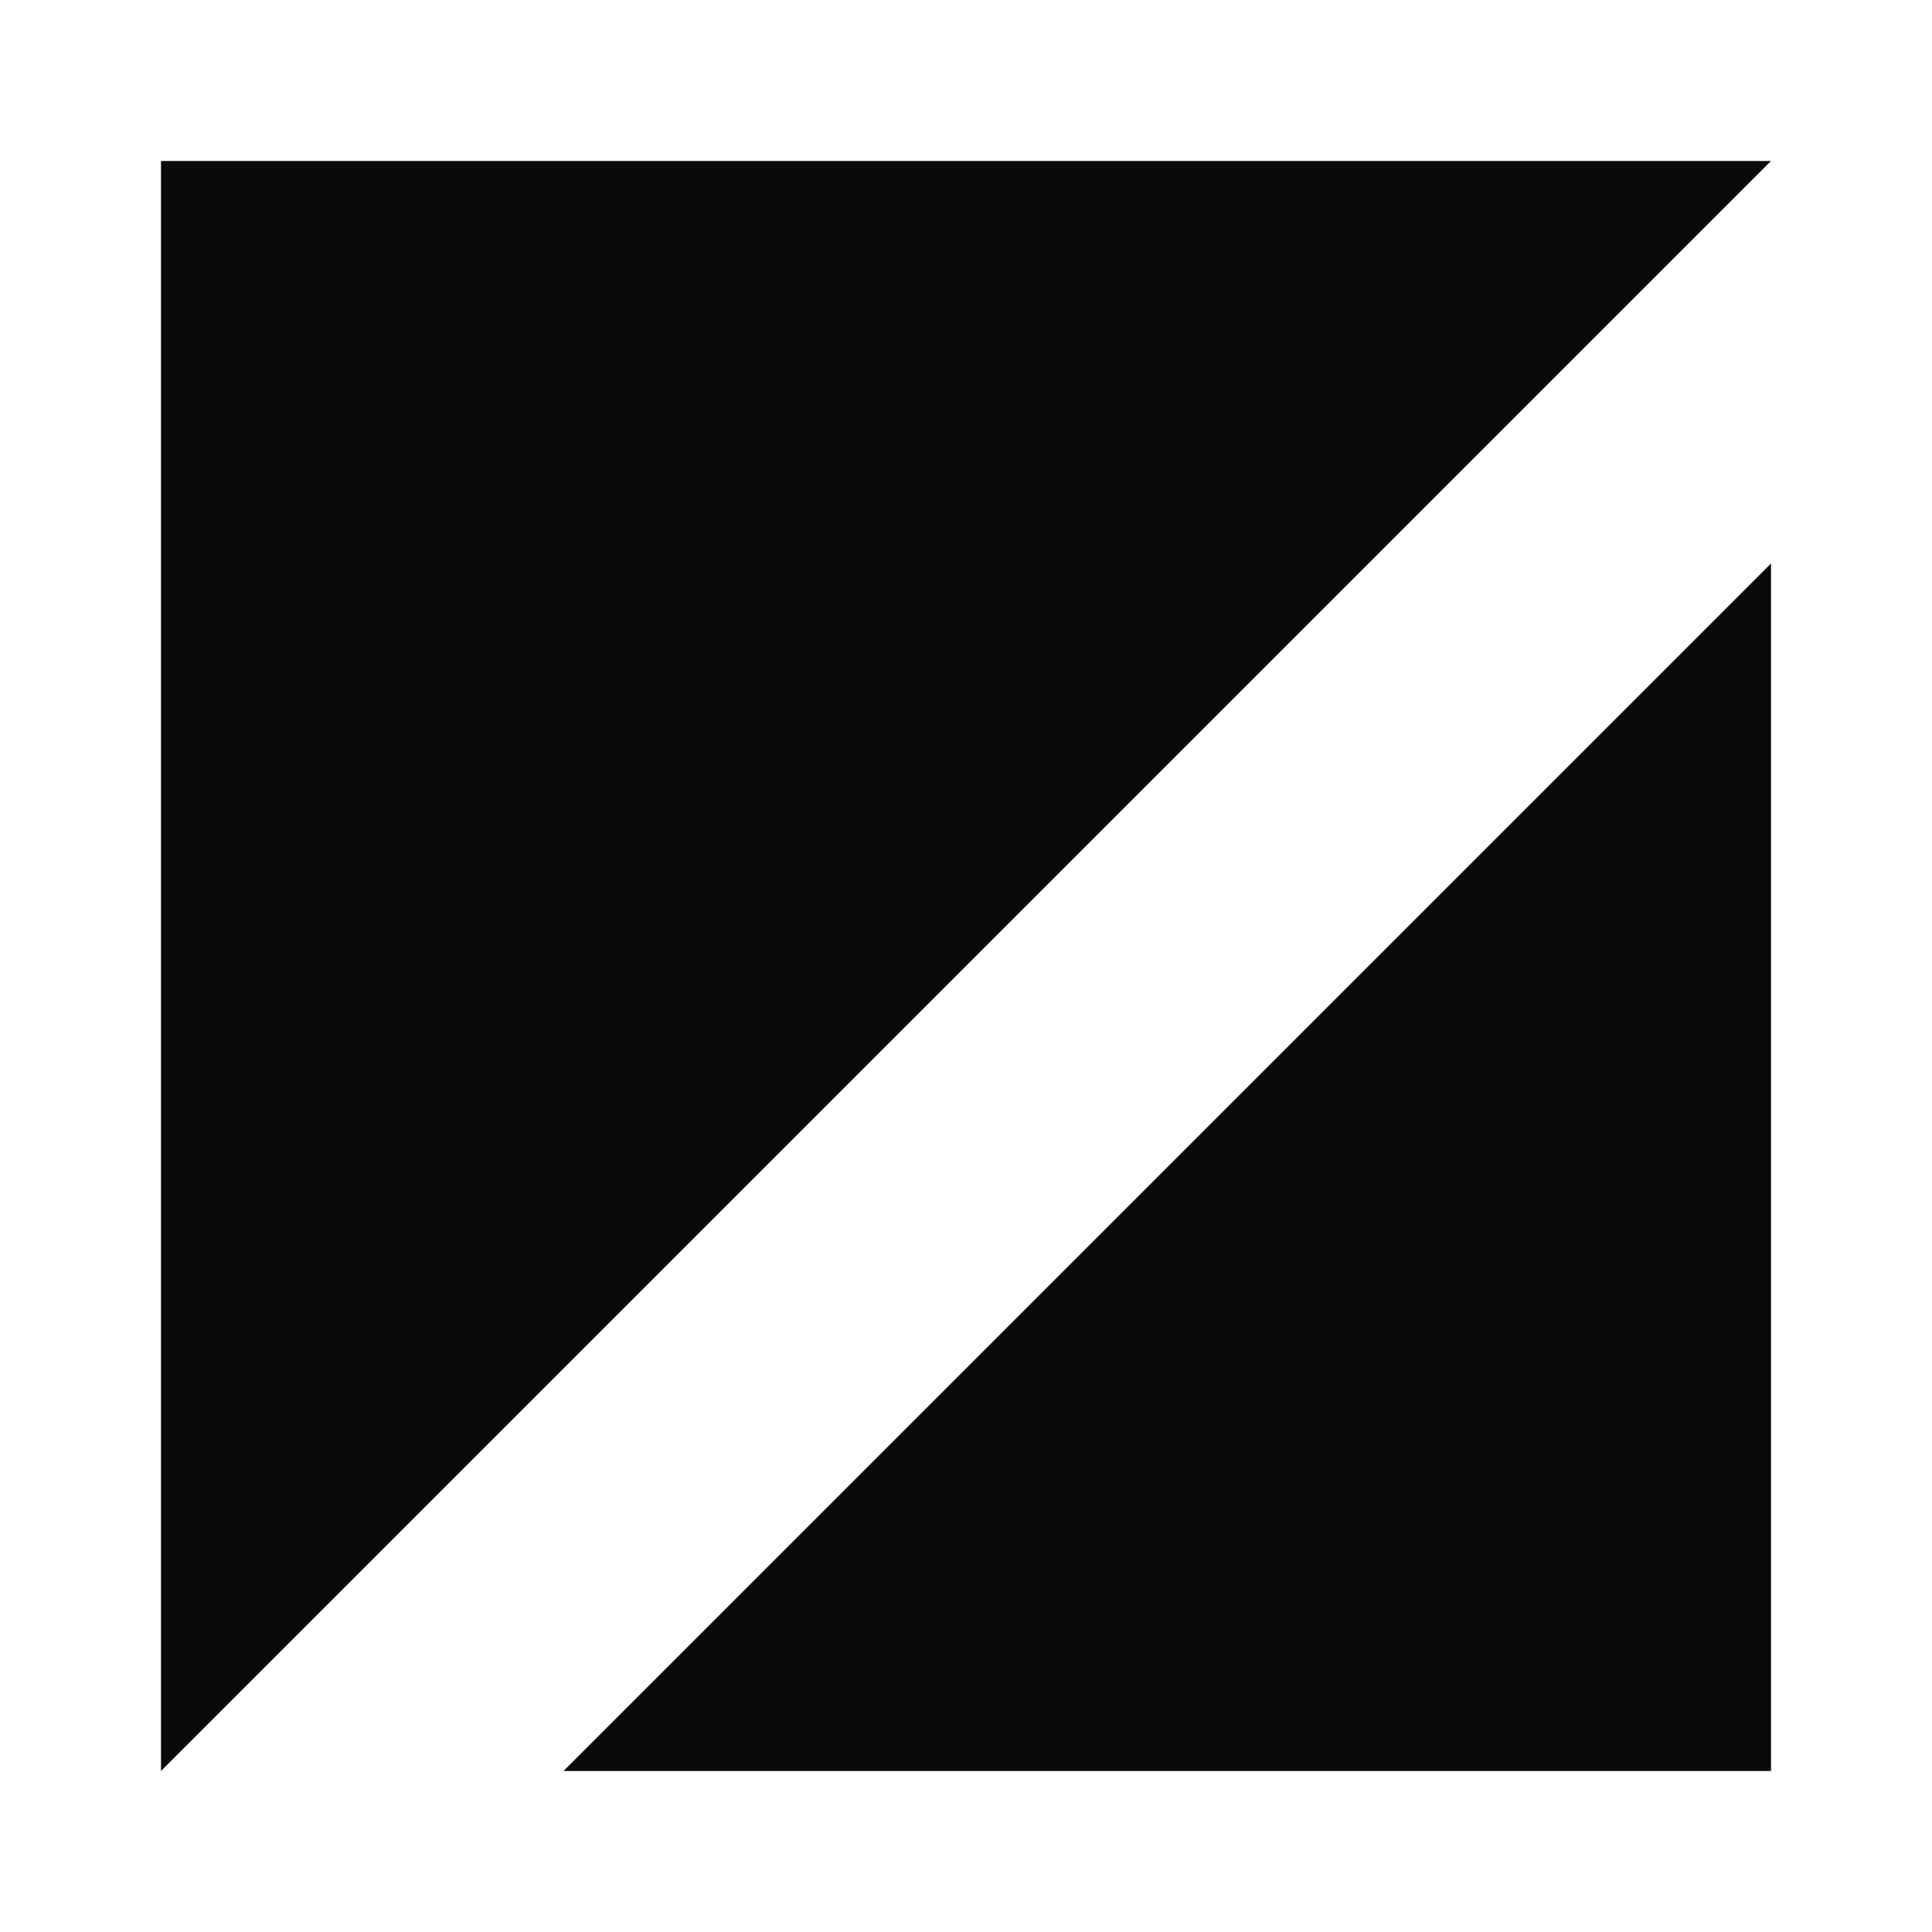
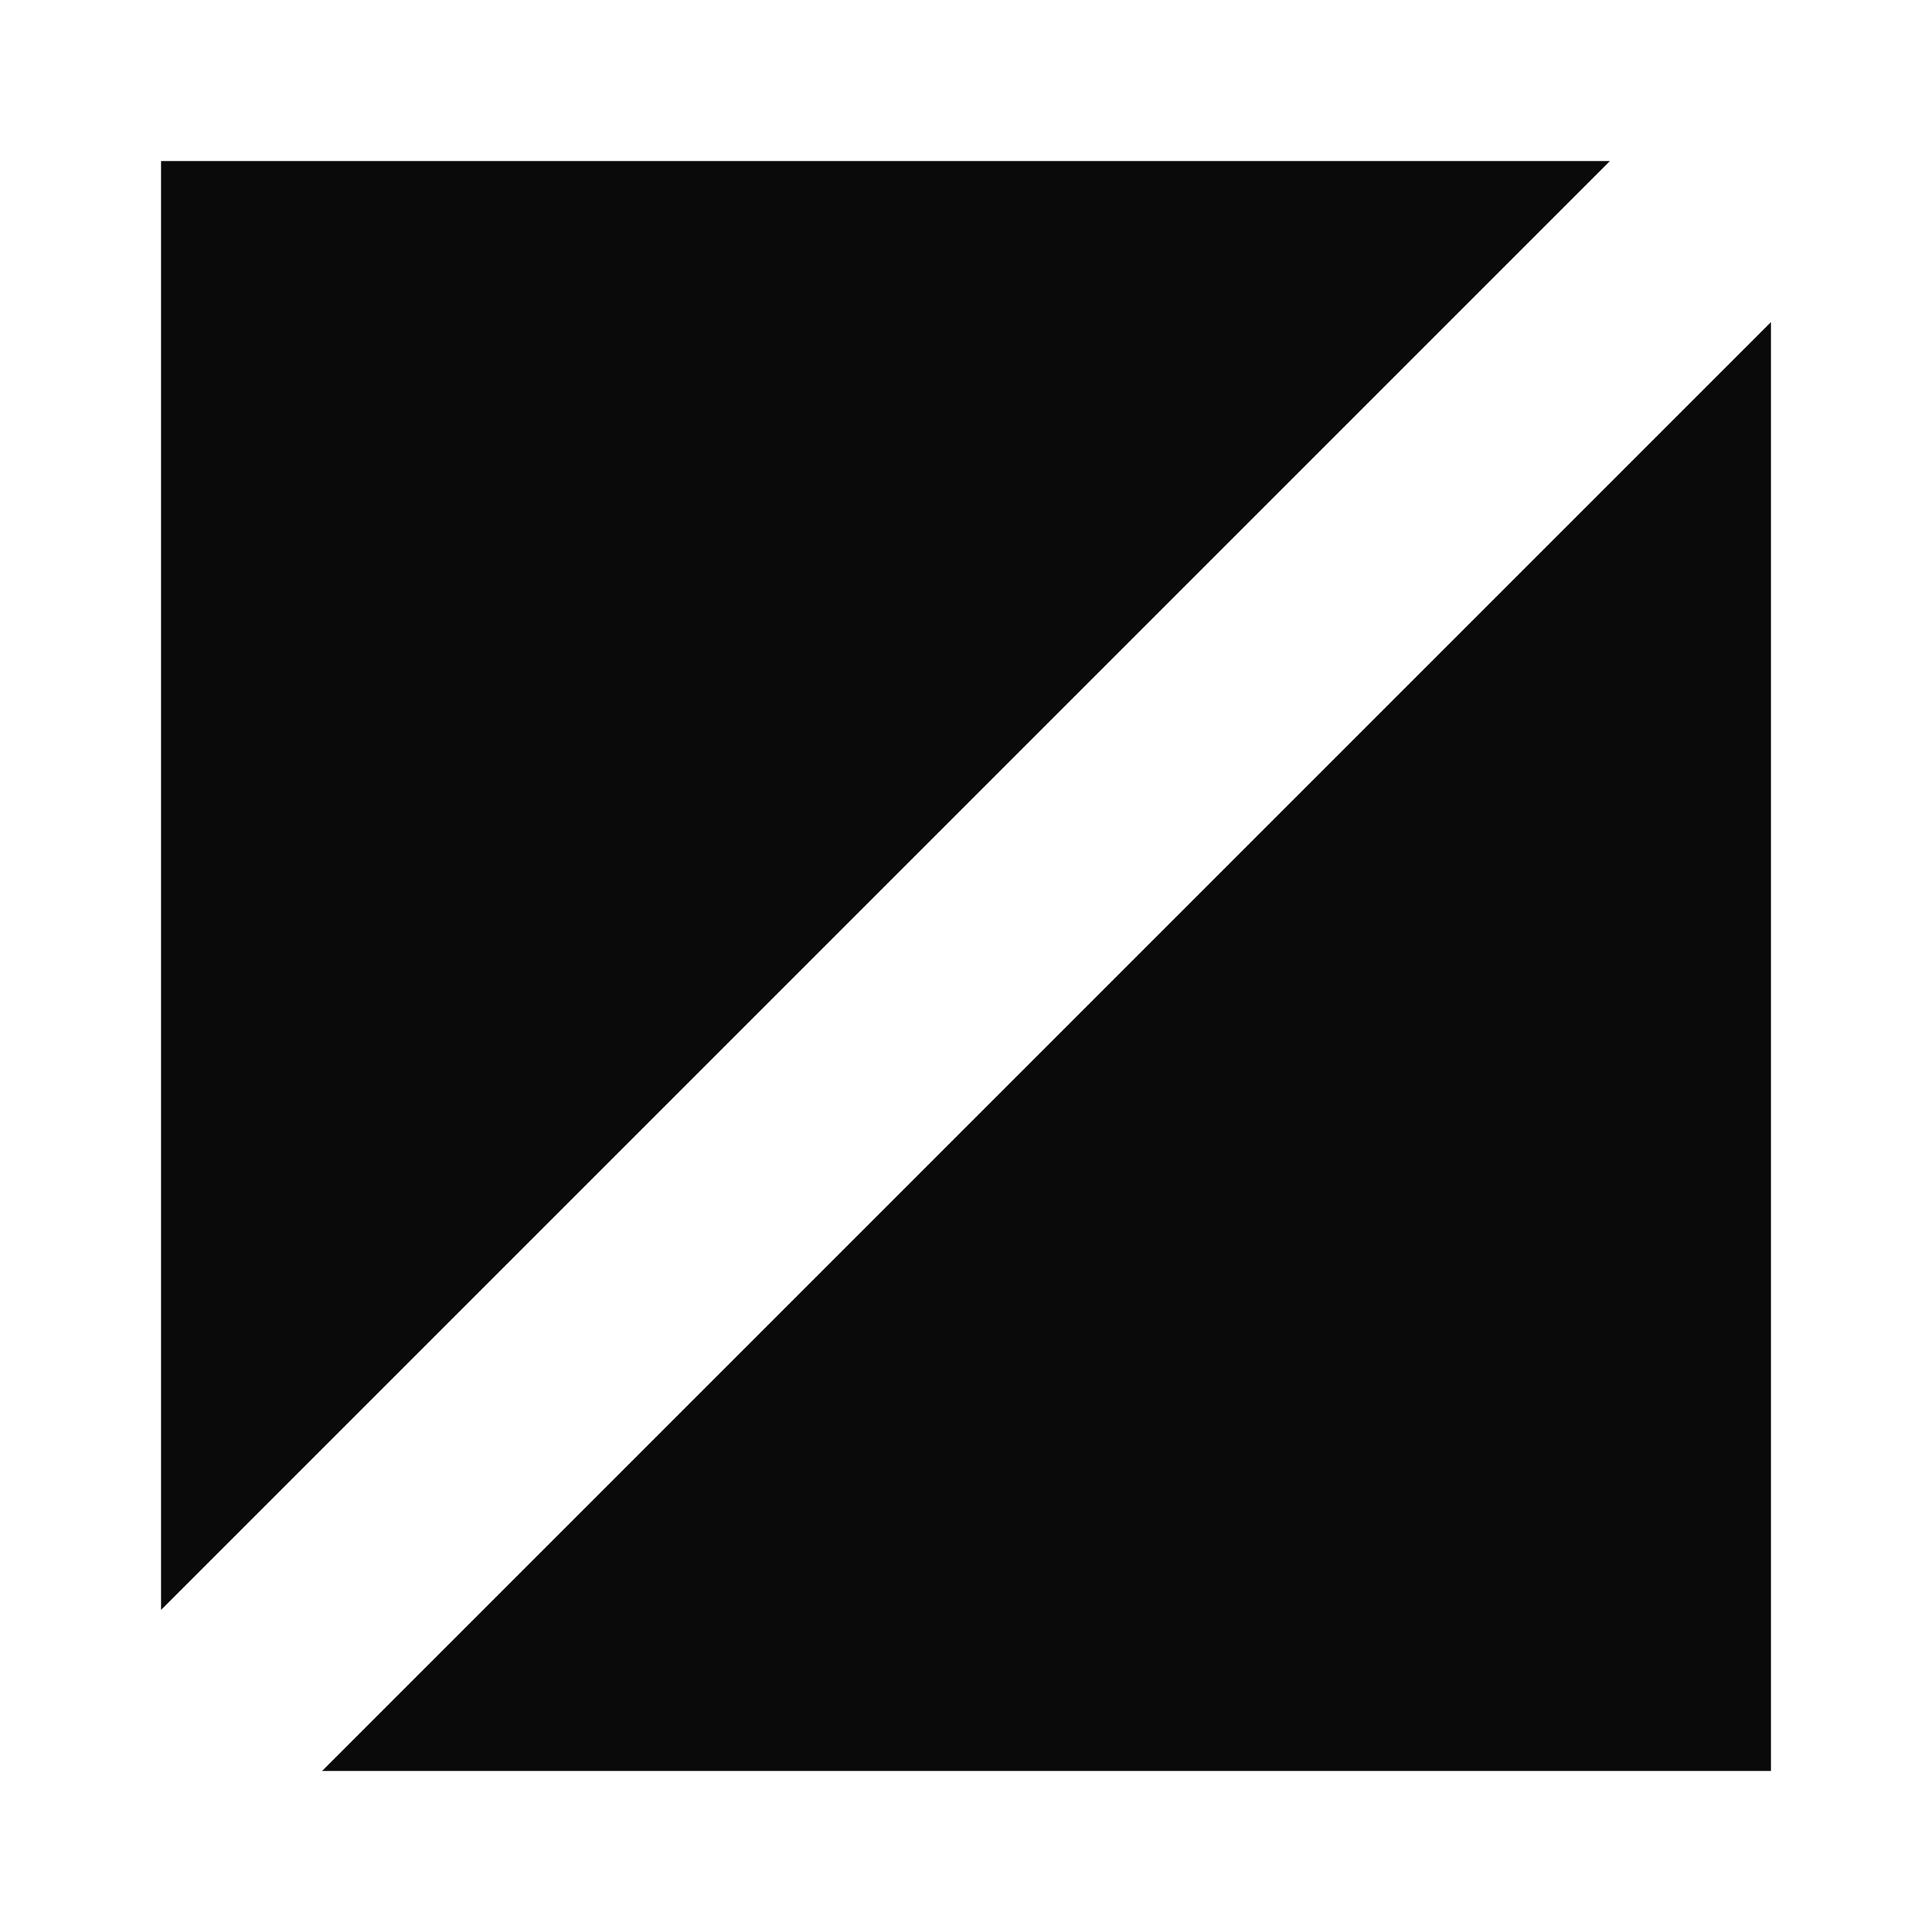
<svg xmlns="http://www.w3.org/2000/svg" viewBox="0 0 24 24">
  <style>
    path { fill: #0a0a0a; }
    @media (prefers-color-scheme: dark) { path { fill: #f0f0f0; } }
  </style>
-   <path d="M2 2H22L2 22Z" />
-   <path d="M22 7V22H7Z" />
+   <path d="M2 2H20L2 20Z" />
+   <path d="M22 4V22H4Z" />
</svg>
